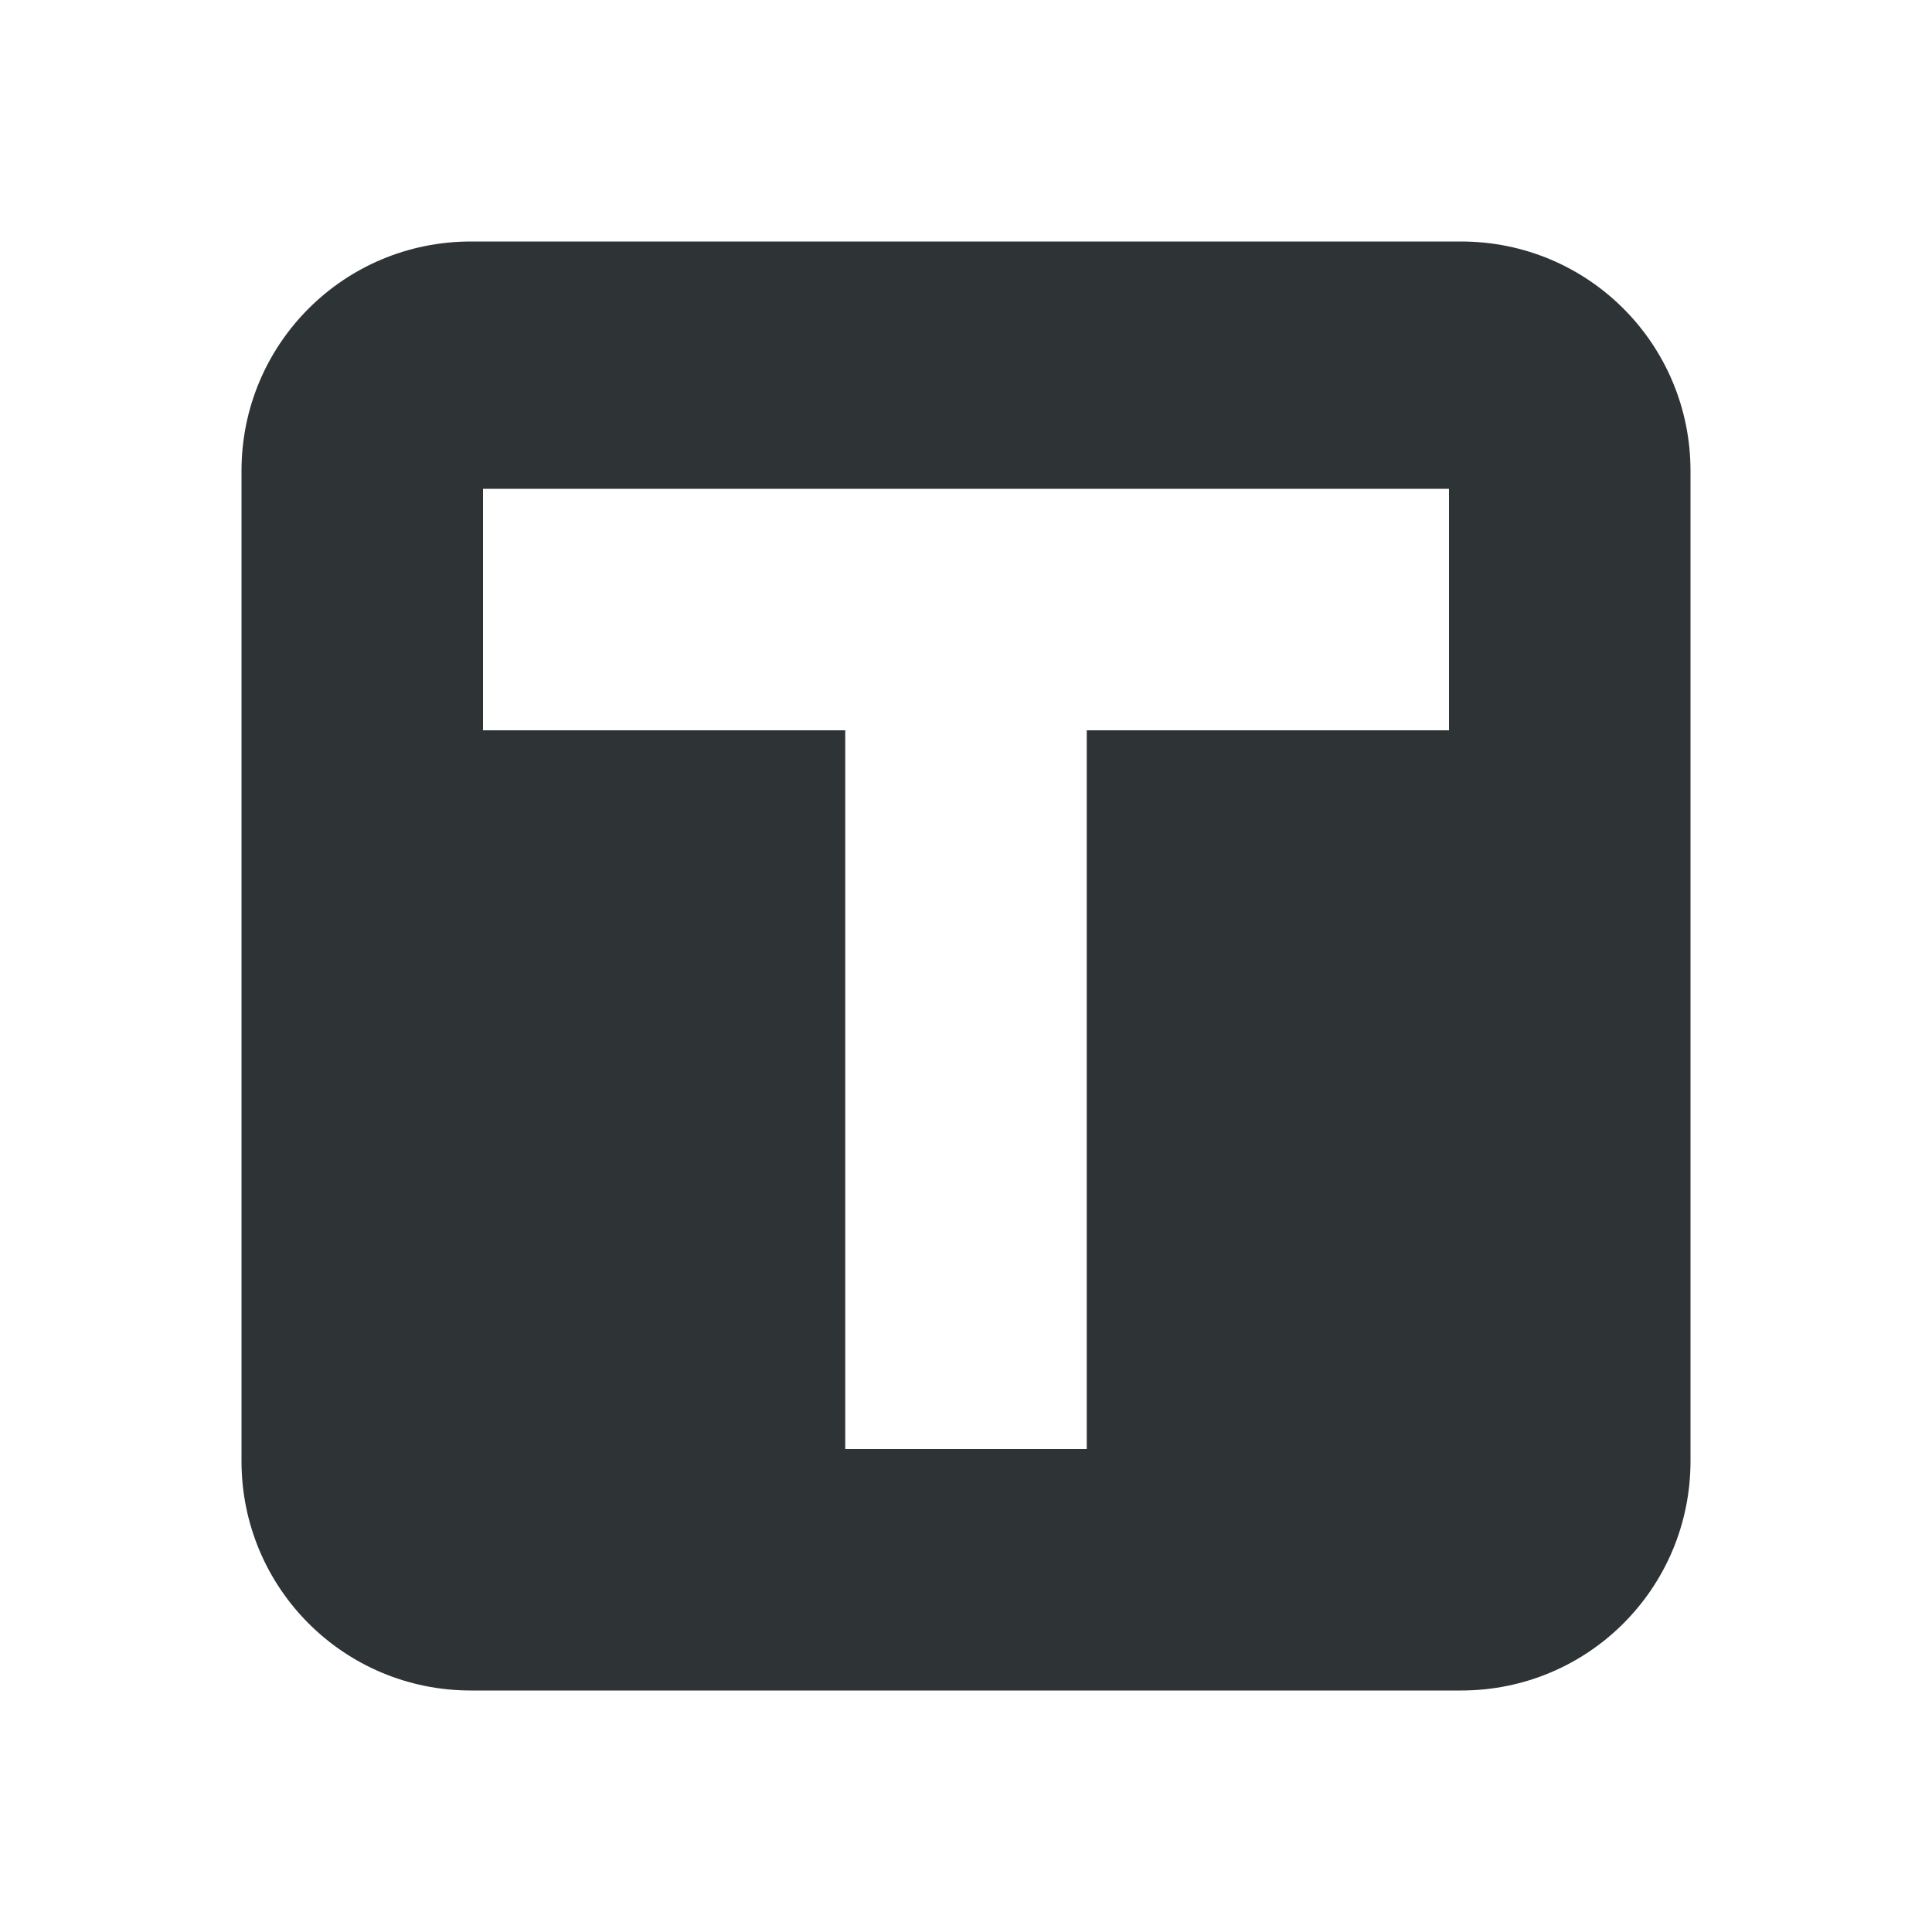
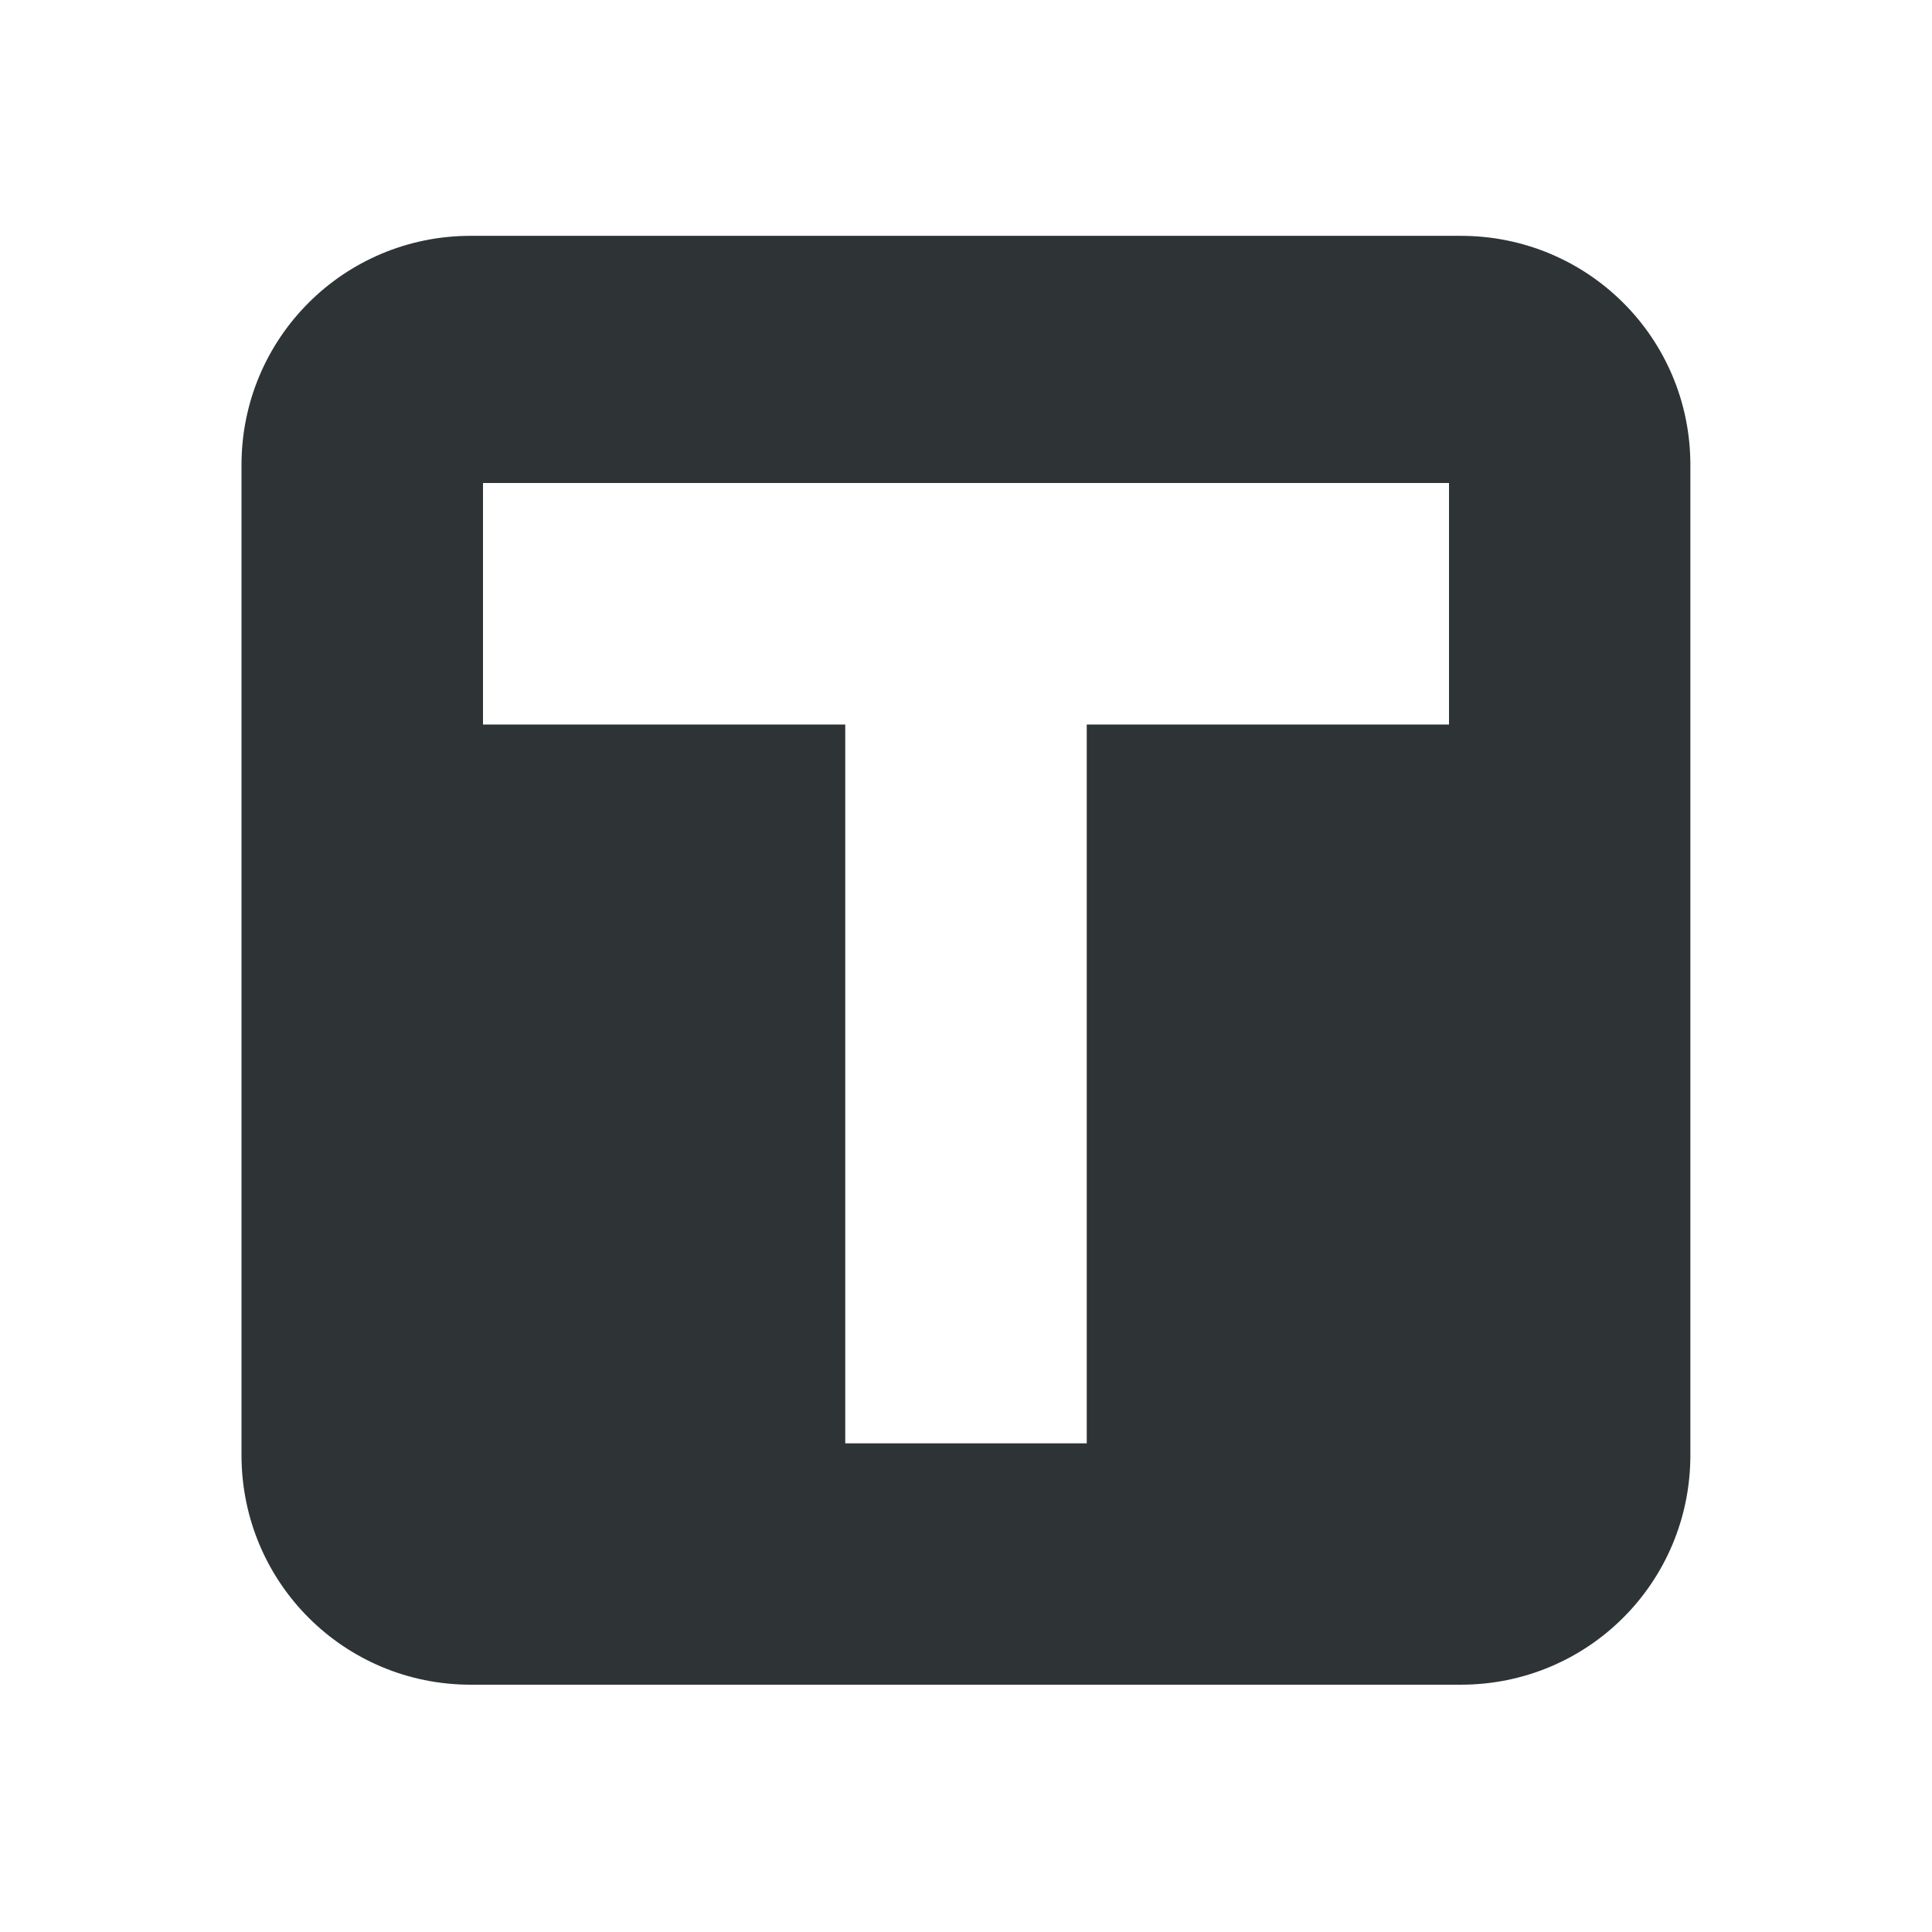
- <svg xmlns="http://www.w3.org/2000/svg" width="16" height="16">
-   <path d="M3.9 2C2.848 2 2 2.848 2 3.9v8.2c0 1.052.848 1.9 1.9 1.9h8.2c1.052 0 1.9-.848 1.9-1.9V3.9c0-1.052-.848-1.9-1.9-1.9zM4 4.048h8v2H9V12H7V6.048H4z" color="#000" overflow="visible" fill="#2e3436" />
+ <svg xmlns="http://www.w3.org/2000/svg" height="16px" viewBox="0 0 16 16" width="16px">
+   <filter id="a" height="100%" width="100%" x="0%" y="0%">
+     <feColorMatrix in="SourceGraphic" type="matrix" values="0 0 0 0 1 0 0 0 0 1 0 0 0 0 1 0 0 0 1 0" />
+   </filter>
+   <mask id="b">
+     <g filter="url(#a)">
+       <path d="m 0 0 h 16 v 16 h -16 z" fill-opacity="0.3" />
+     </g>
+   </mask>
+   <clipPath id="c">
+     <path d="m 0 0 h 800 v 800 h -800 z" />
+   </clipPath>
+   <mask id="d">
+     <g filter="url(#a)">
+       <path d="m 0 0 h 16 v 16 h -16 z" fill-opacity="0.35" />
+     </g>
+   </mask>
+   <clipPath id="e">
+     <path d="m 0 0 h 800 v 800 h -800 z" />
+   </clipPath>
+   <mask id="f">
+     <g filter="url(#a)">
+       <path d="m 0 0 h 16 v 16 h -16 z" fill-opacity="0.35" />
+     </g>
+   </mask>
+   <clipPath id="g">
+     <path d="m 0 0 h 800 v 800 h -800 z" />
+   </clipPath>
+   <mask id="h">
+     <g filter="url(#a)">
+       <path d="m 0 0 h 16 v 16 h -16 z" fill-opacity="0.35" />
+     </g>
+   </mask>
+   <clipPath id="i">
+     <path d="m 0 0 h 800 v 800 h -800 z" />
+   </clipPath>
+   <mask id="j">
+     <g filter="url(#a)">
+       <path d="m 0 0 h 16 v 16 h -16 z" fill-opacity="0.35" />
+     </g>
+   </mask>
+   <clipPath id="k">
+     <path d="m 0 0 h 800 v 800 h -800 z" />
+   </clipPath>
+   <g clip-path="url(#c)" mask="url(#b)" transform="matrix(1 0 0 1 -280 -420)">
+     <path d="m 142.5 351 h 10.449 c -1.184 0.492 -1.297 2.457 0 3 h -10.449 z m 0 0" fill="#2e3436" />
+   </g>
+   <g clip-path="url(#e)" mask="url(#d)" transform="matrix(1 0 0 1 -280 -420)">
+     <path d="m 104 502 c 0 0.551 -0.449 1 -1 1 s -1 -0.449 -1 -1 s 0.449 -1 1 -1 s 1 0.449 1 1 z m 0 0" fill="#2e3436" />
+   </g>
+   <g clip-path="url(#g)" mask="url(#f)" transform="matrix(1 0 0 1 -280 -420)">
+     <path d="m 106 501 v 2 h 8 v -2 z m 0 0" fill="#2e3436" fill-rule="evenodd" />
+   </g>
+   <g clip-path="url(#i)" mask="url(#h)" transform="matrix(1 0 0 1 -280 -420)">
+     <path d="m 104 514 c 0 0.551 -0.449 1 -1 1 s -1 -0.449 -1 -1 s 0.449 -1 1 -1 s 1 0.449 1 1 z m 0 0" fill="#2e3436" />
+   </g>
+   <g clip-path="url(#k)" mask="url(#j)" transform="matrix(1 0 0 1 -280 -420)">
+     <path d="m 106 513 v 2 h 8 v -2 z m 0 0" fill="#2e3436" fill-rule="evenodd" />
+   </g>
+   <path d="m 3.898 1.953 c -1.051 0 -1.898 0.848 -1.898 1.898 v 8.199 c 0 1.055 0.848 1.902 1.898 1.902 h 8.199 c 1.055 0 1.902 -0.848 1.902 -1.902 v -8.199 c 0 -1.051 -0.848 -1.898 -1.902 -1.898 z m 0.102 2.047 h 8 v 2 h -3 v 5.953 h -2 v -5.953 h -3 z m 0 0" fill="#2e3436" />
</svg>
